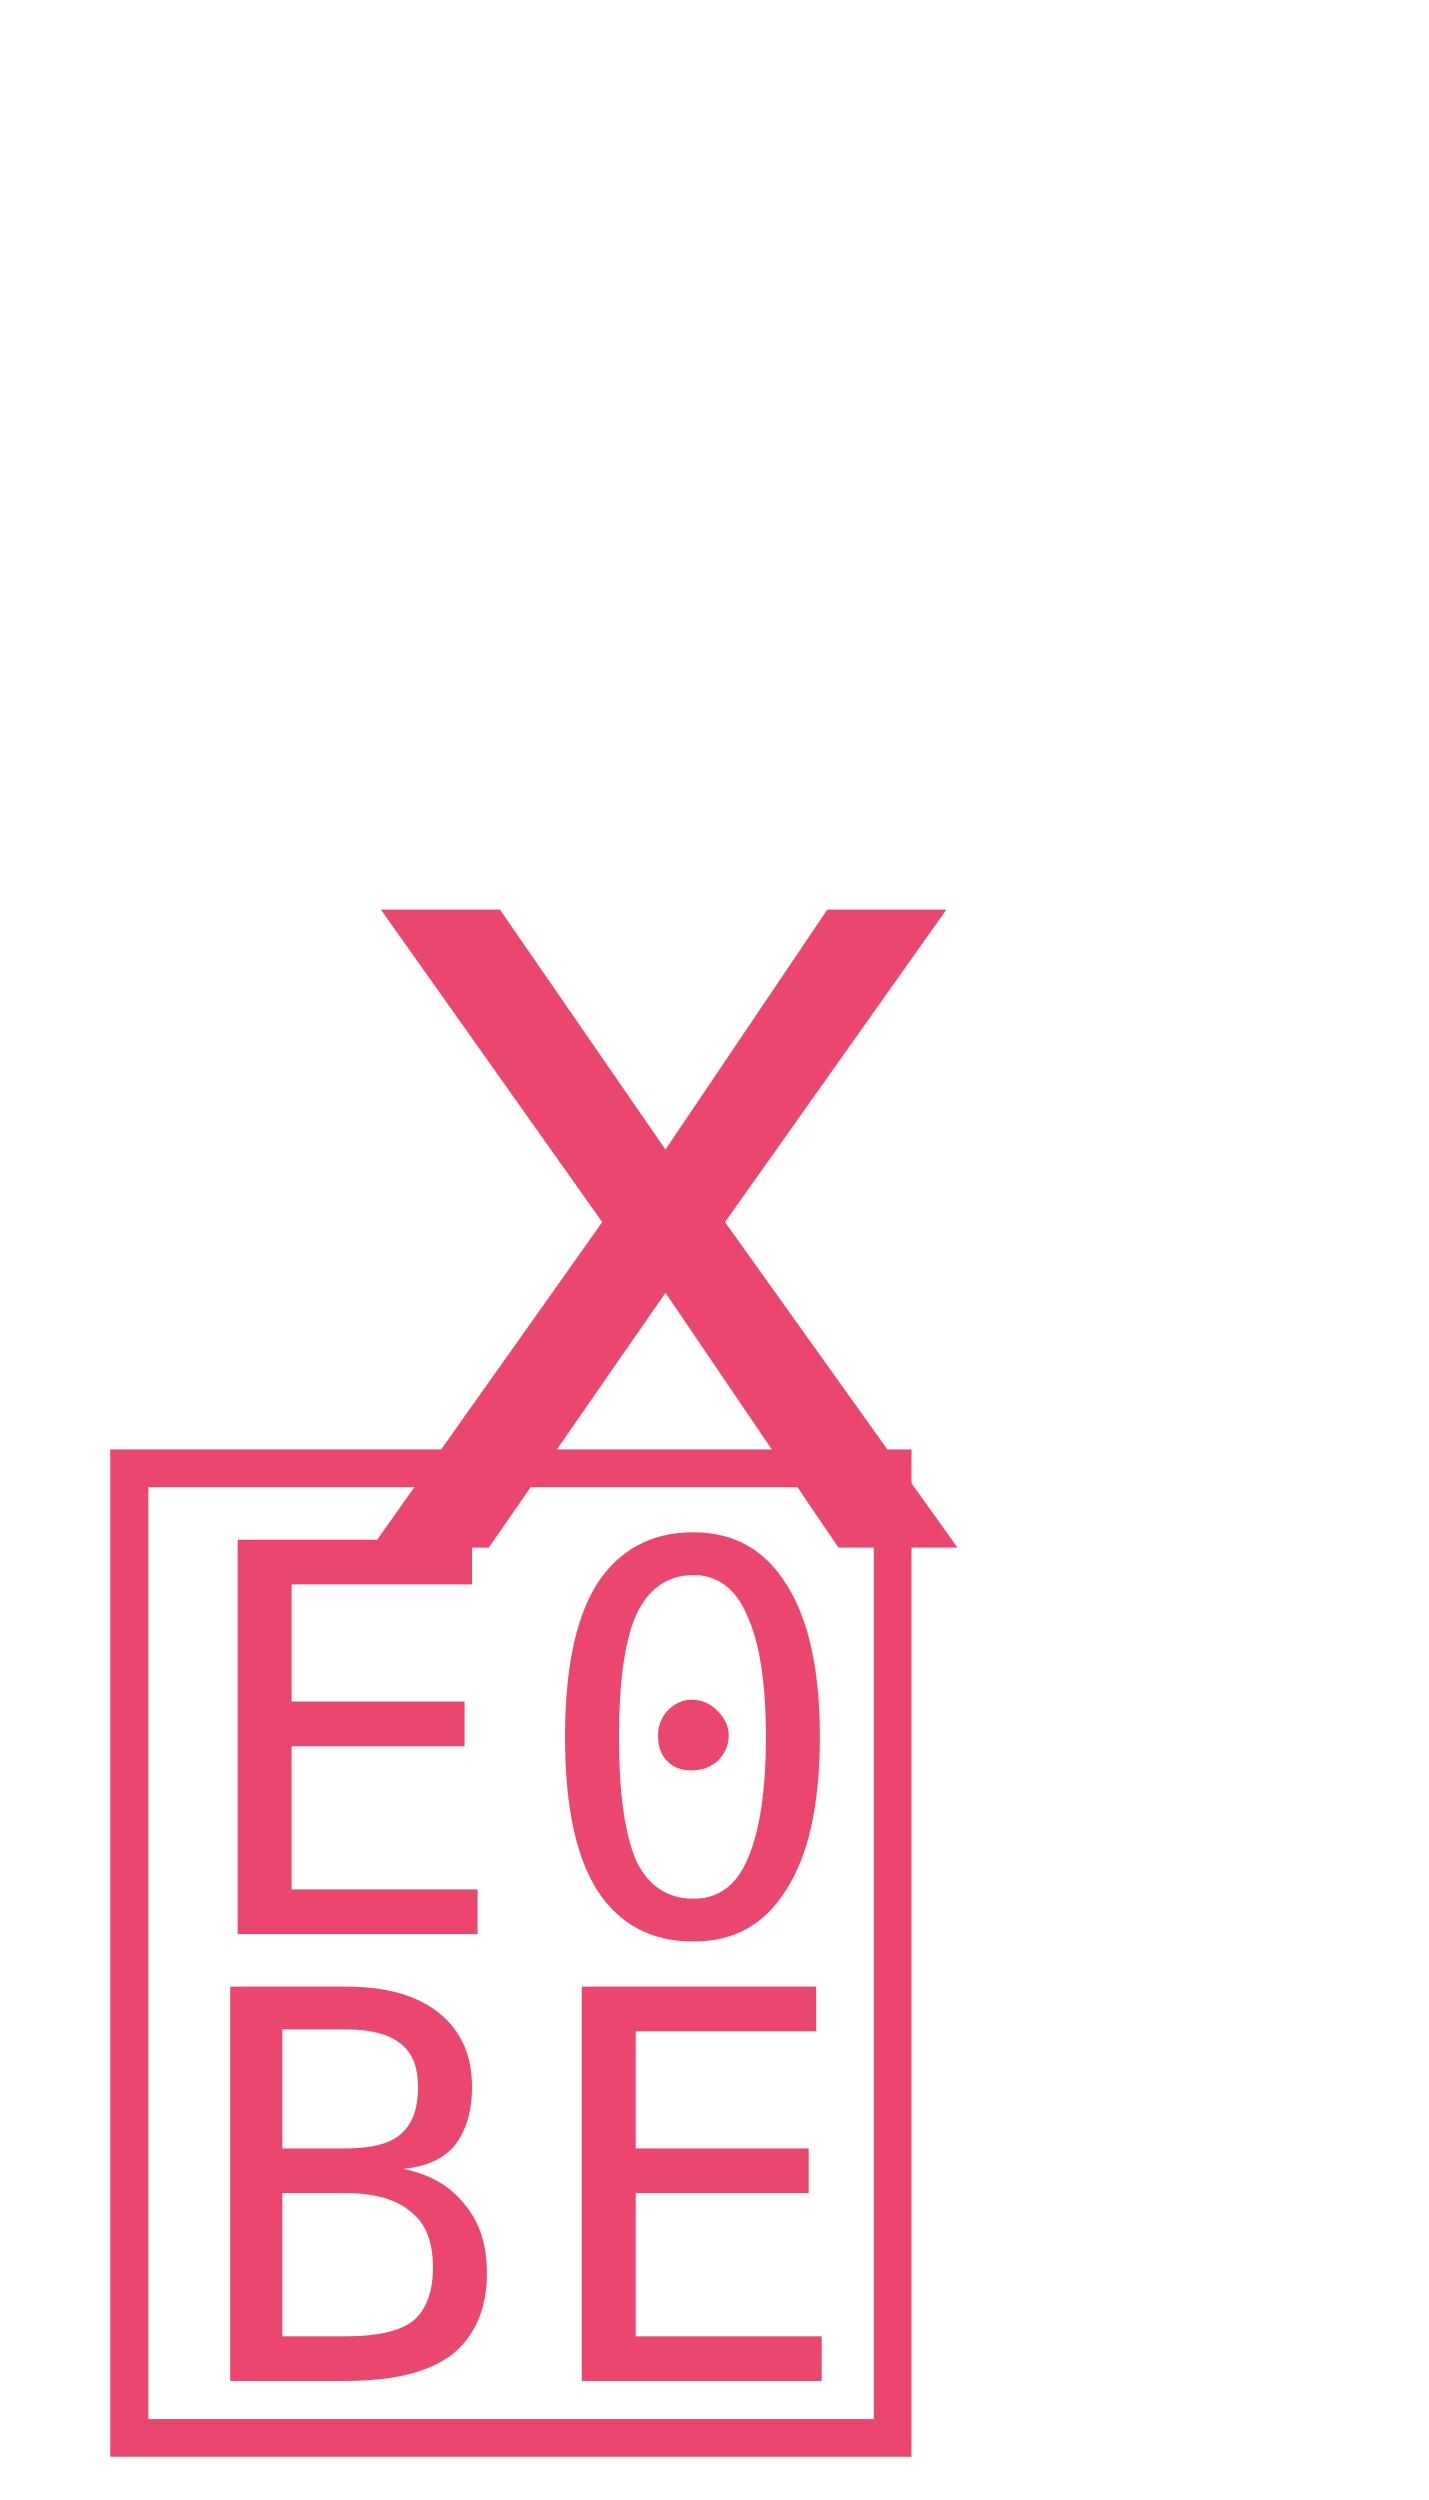
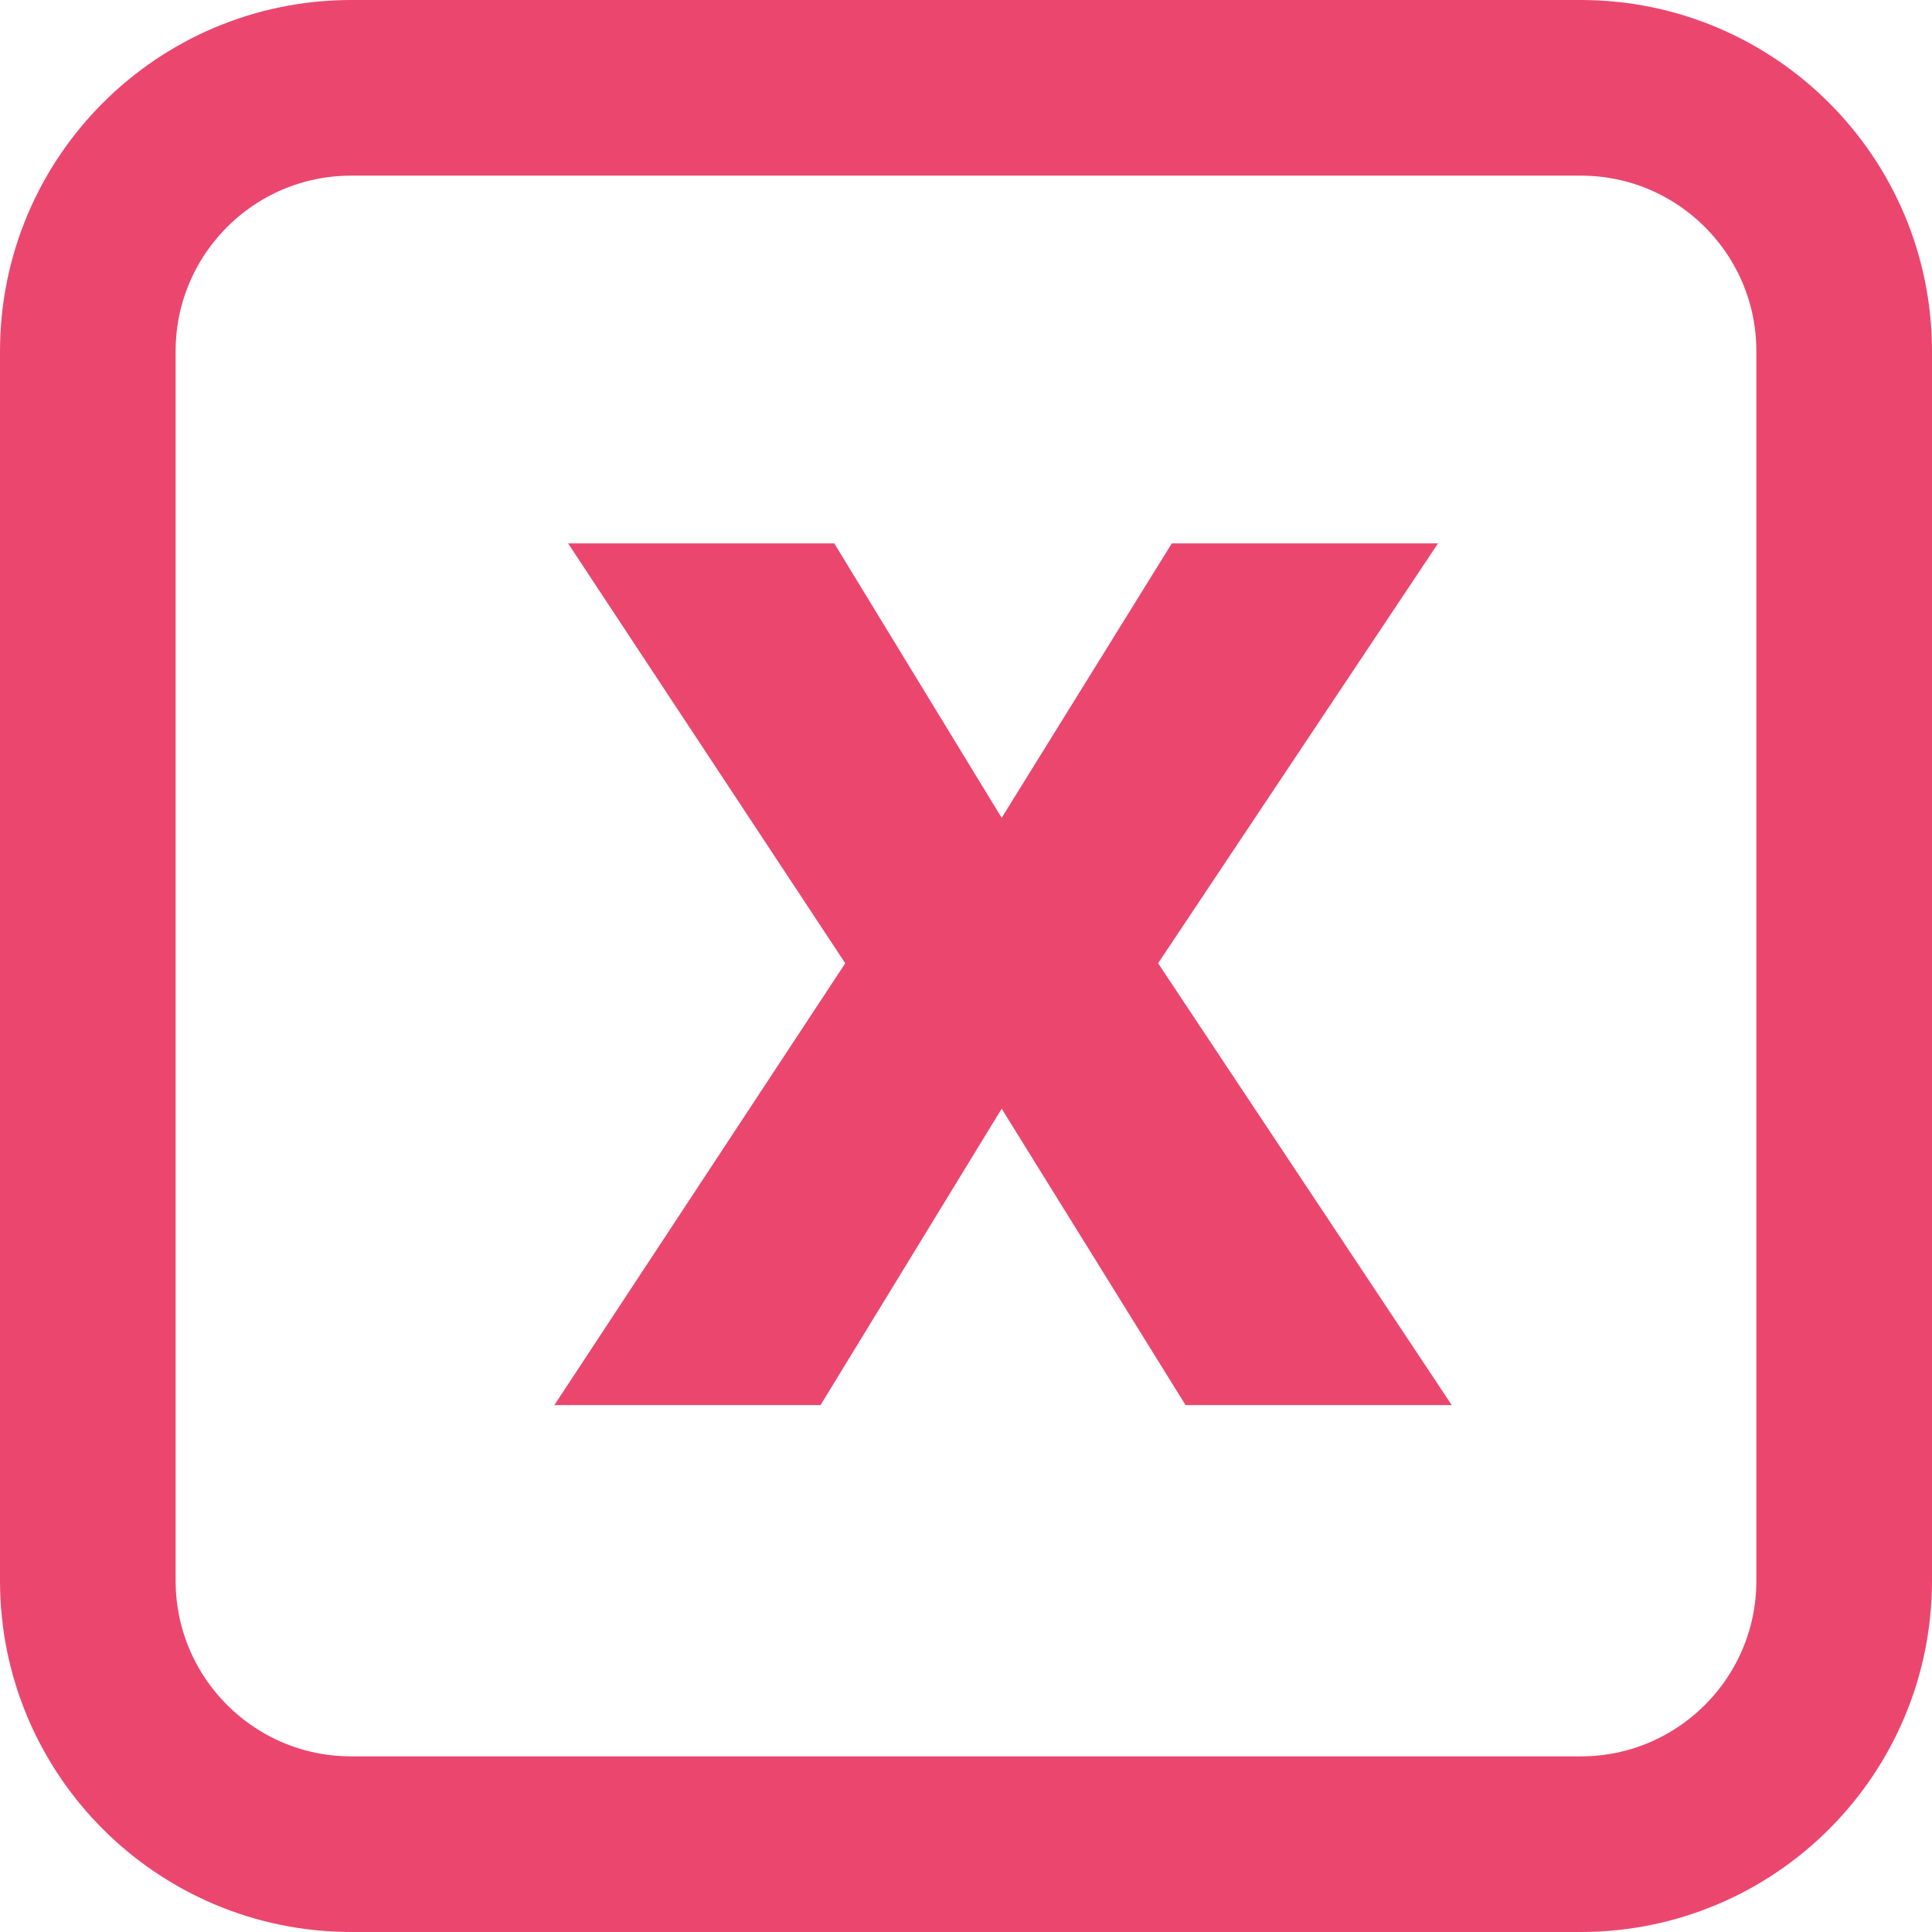
- <svg xmlns="http://www.w3.org/2000/svg" width="12" height="21" viewBox="0 0 12 21">
+ <svg xmlns="http://www.w3.org/2000/svg" width="11" height="11" viewBox="0 0 11 11">
  <defs>
-     <style>.a,.b{fill:#eb476e;font-size:10px;}.a{font-family:IkonoMiniL4-4, "Ikono Mini L 4";}.b{font-family:LucidaGrande, Lucida Grande;}</style>
+     <style>.a,.d{fill:none;}.a{stroke:#eb476e;}.b{fill:#eb476e;font-size:9px;font-family:Raleway-Bold, Raleway;font-weight:700;}.c{stroke:none;}</style>
  </defs>
-   <g transform="translate(-497.5 -4388)">
-     <text class="a" transform="translate(503.5 4408)">
-       <tspan x="-5.39" y="0"></tspan>
-     </text>
-     <text class="b" transform="translate(503.5 4401)">
-       <tspan x="-3.066" y="0">x</tspan>
+   <g transform="translate(-482.5 -4397)">
+     <g class="a" transform="translate(482.5 4397)">
+       <rect class="c" width="11" height="11" rx="2" />
+       <rect class="d" x="0.5" y="0.5" width="10" height="10" rx="1.5" />
+     </g>
+     <text class="b" transform="translate(482.5 4397)">
+       <tspan x="3.111" y="8">x</tspan>
    </text>
  </g>
</svg>
